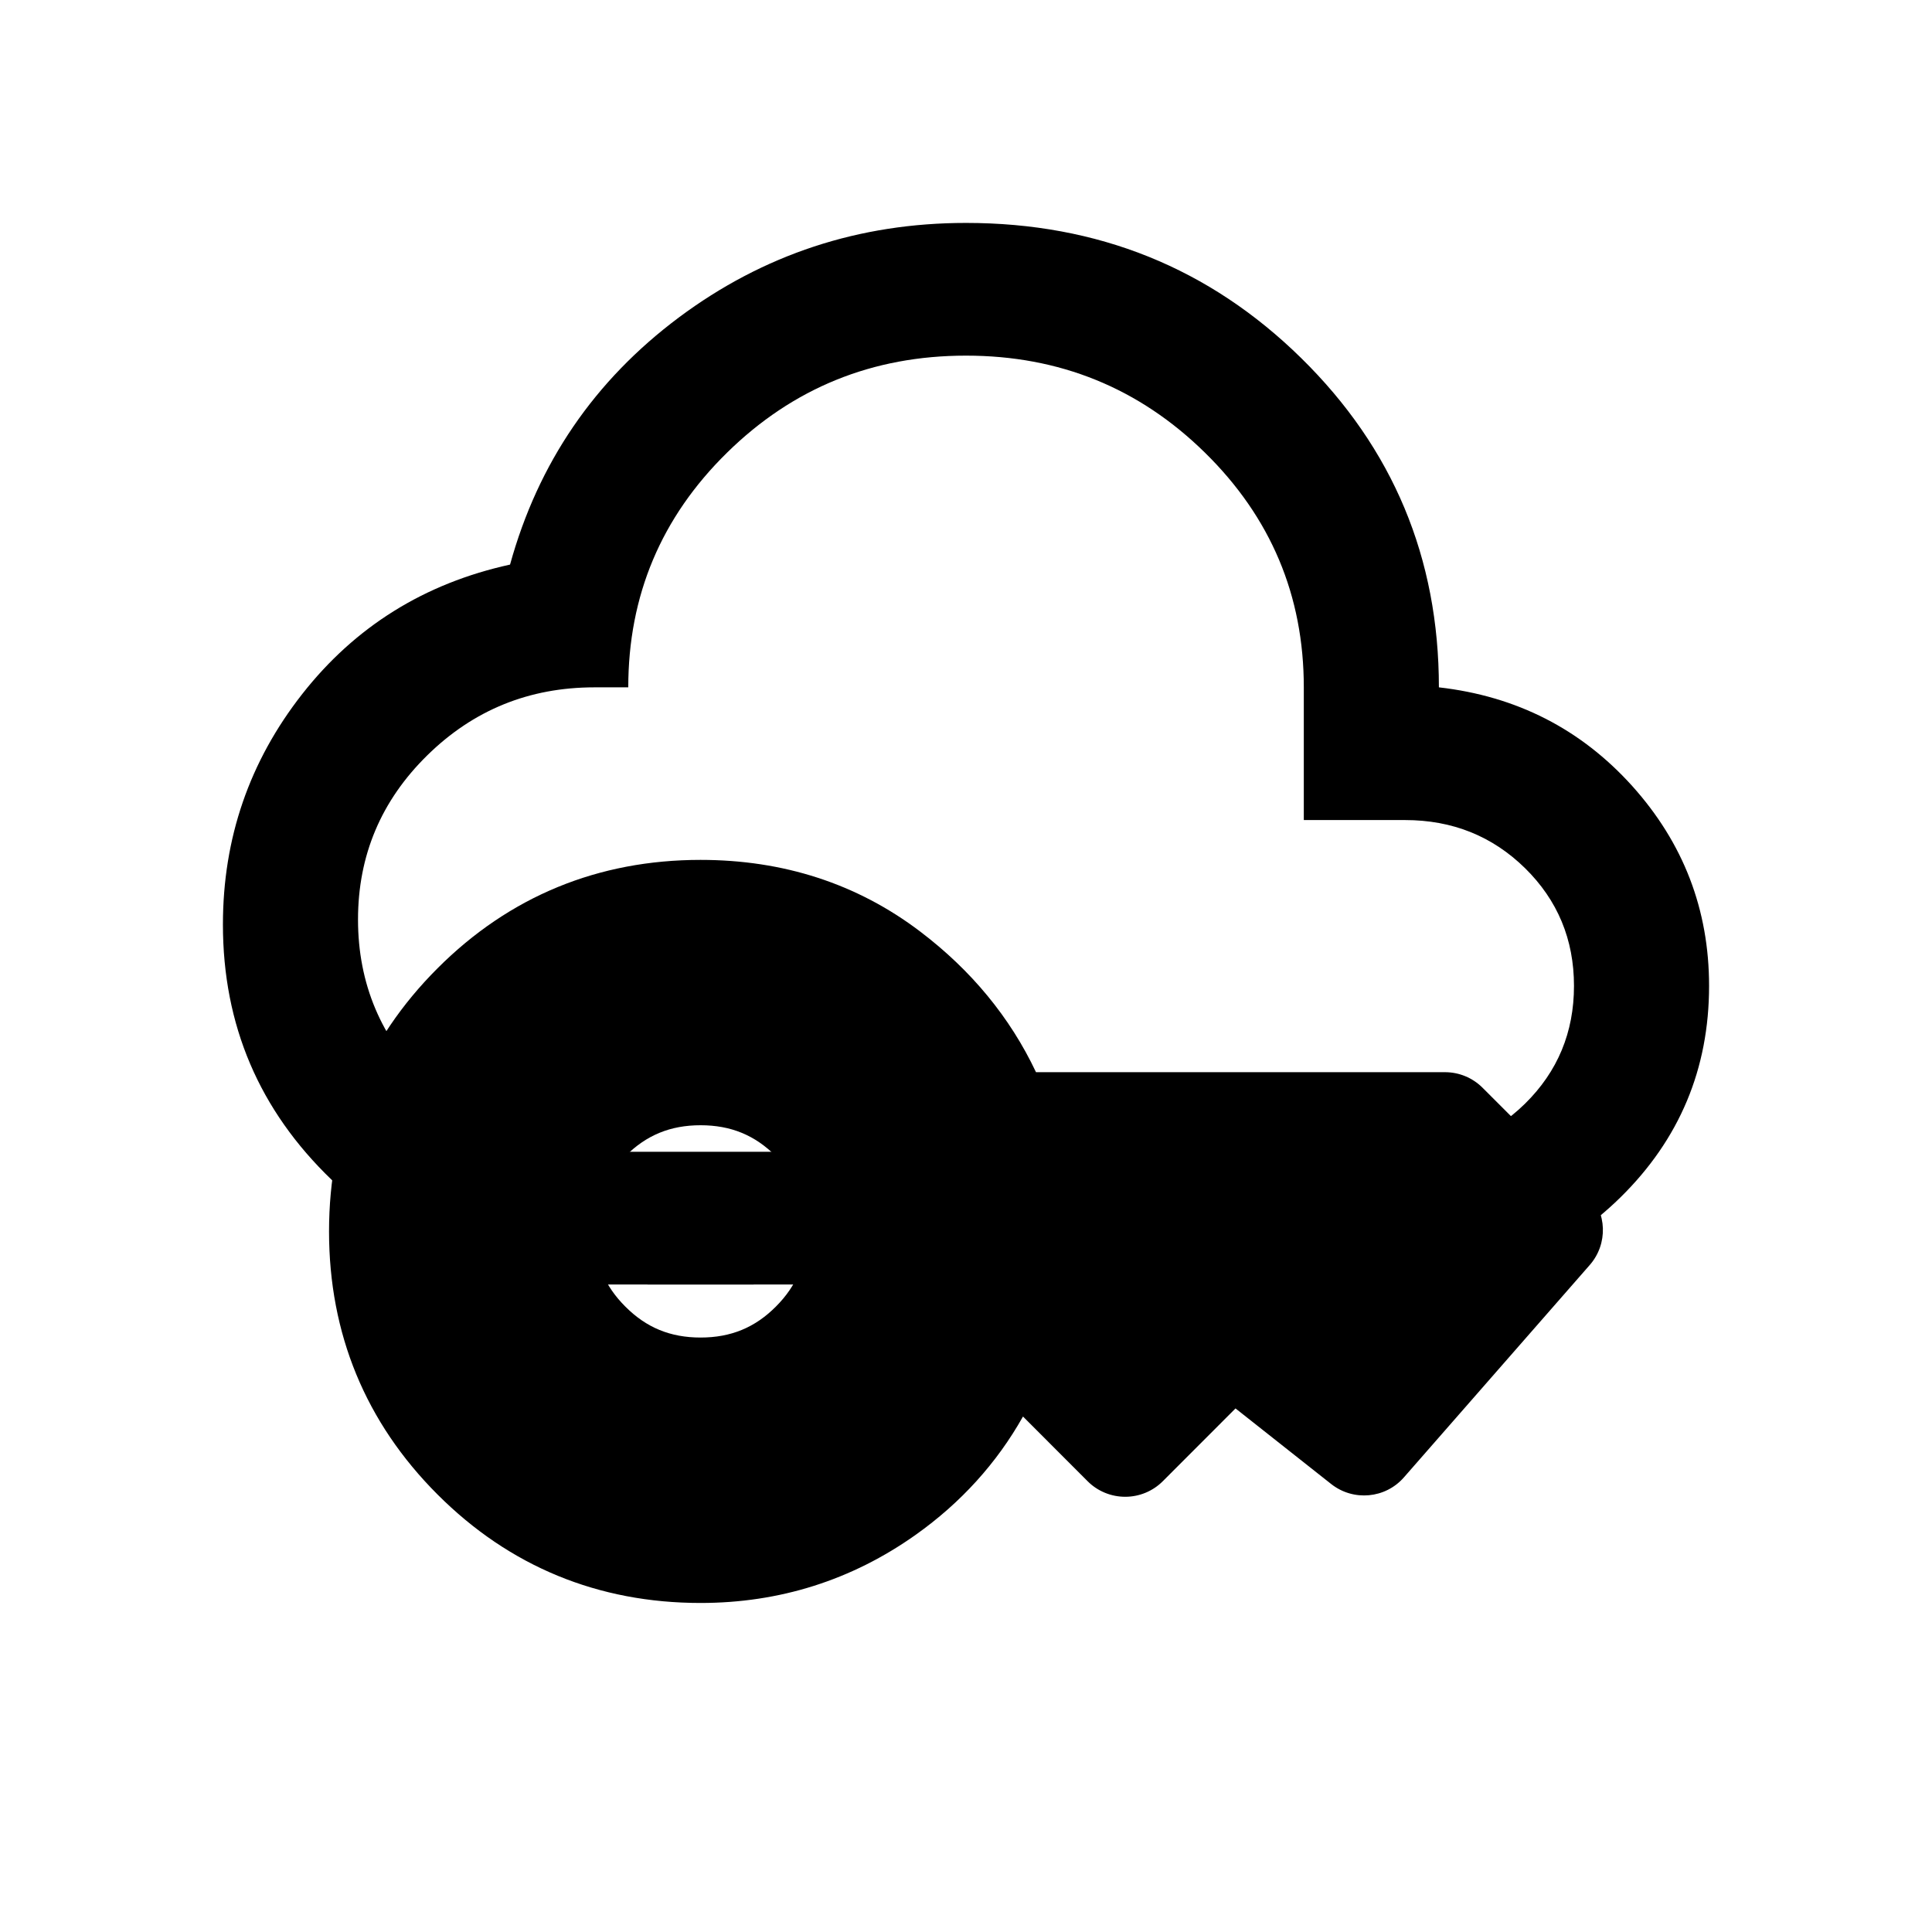
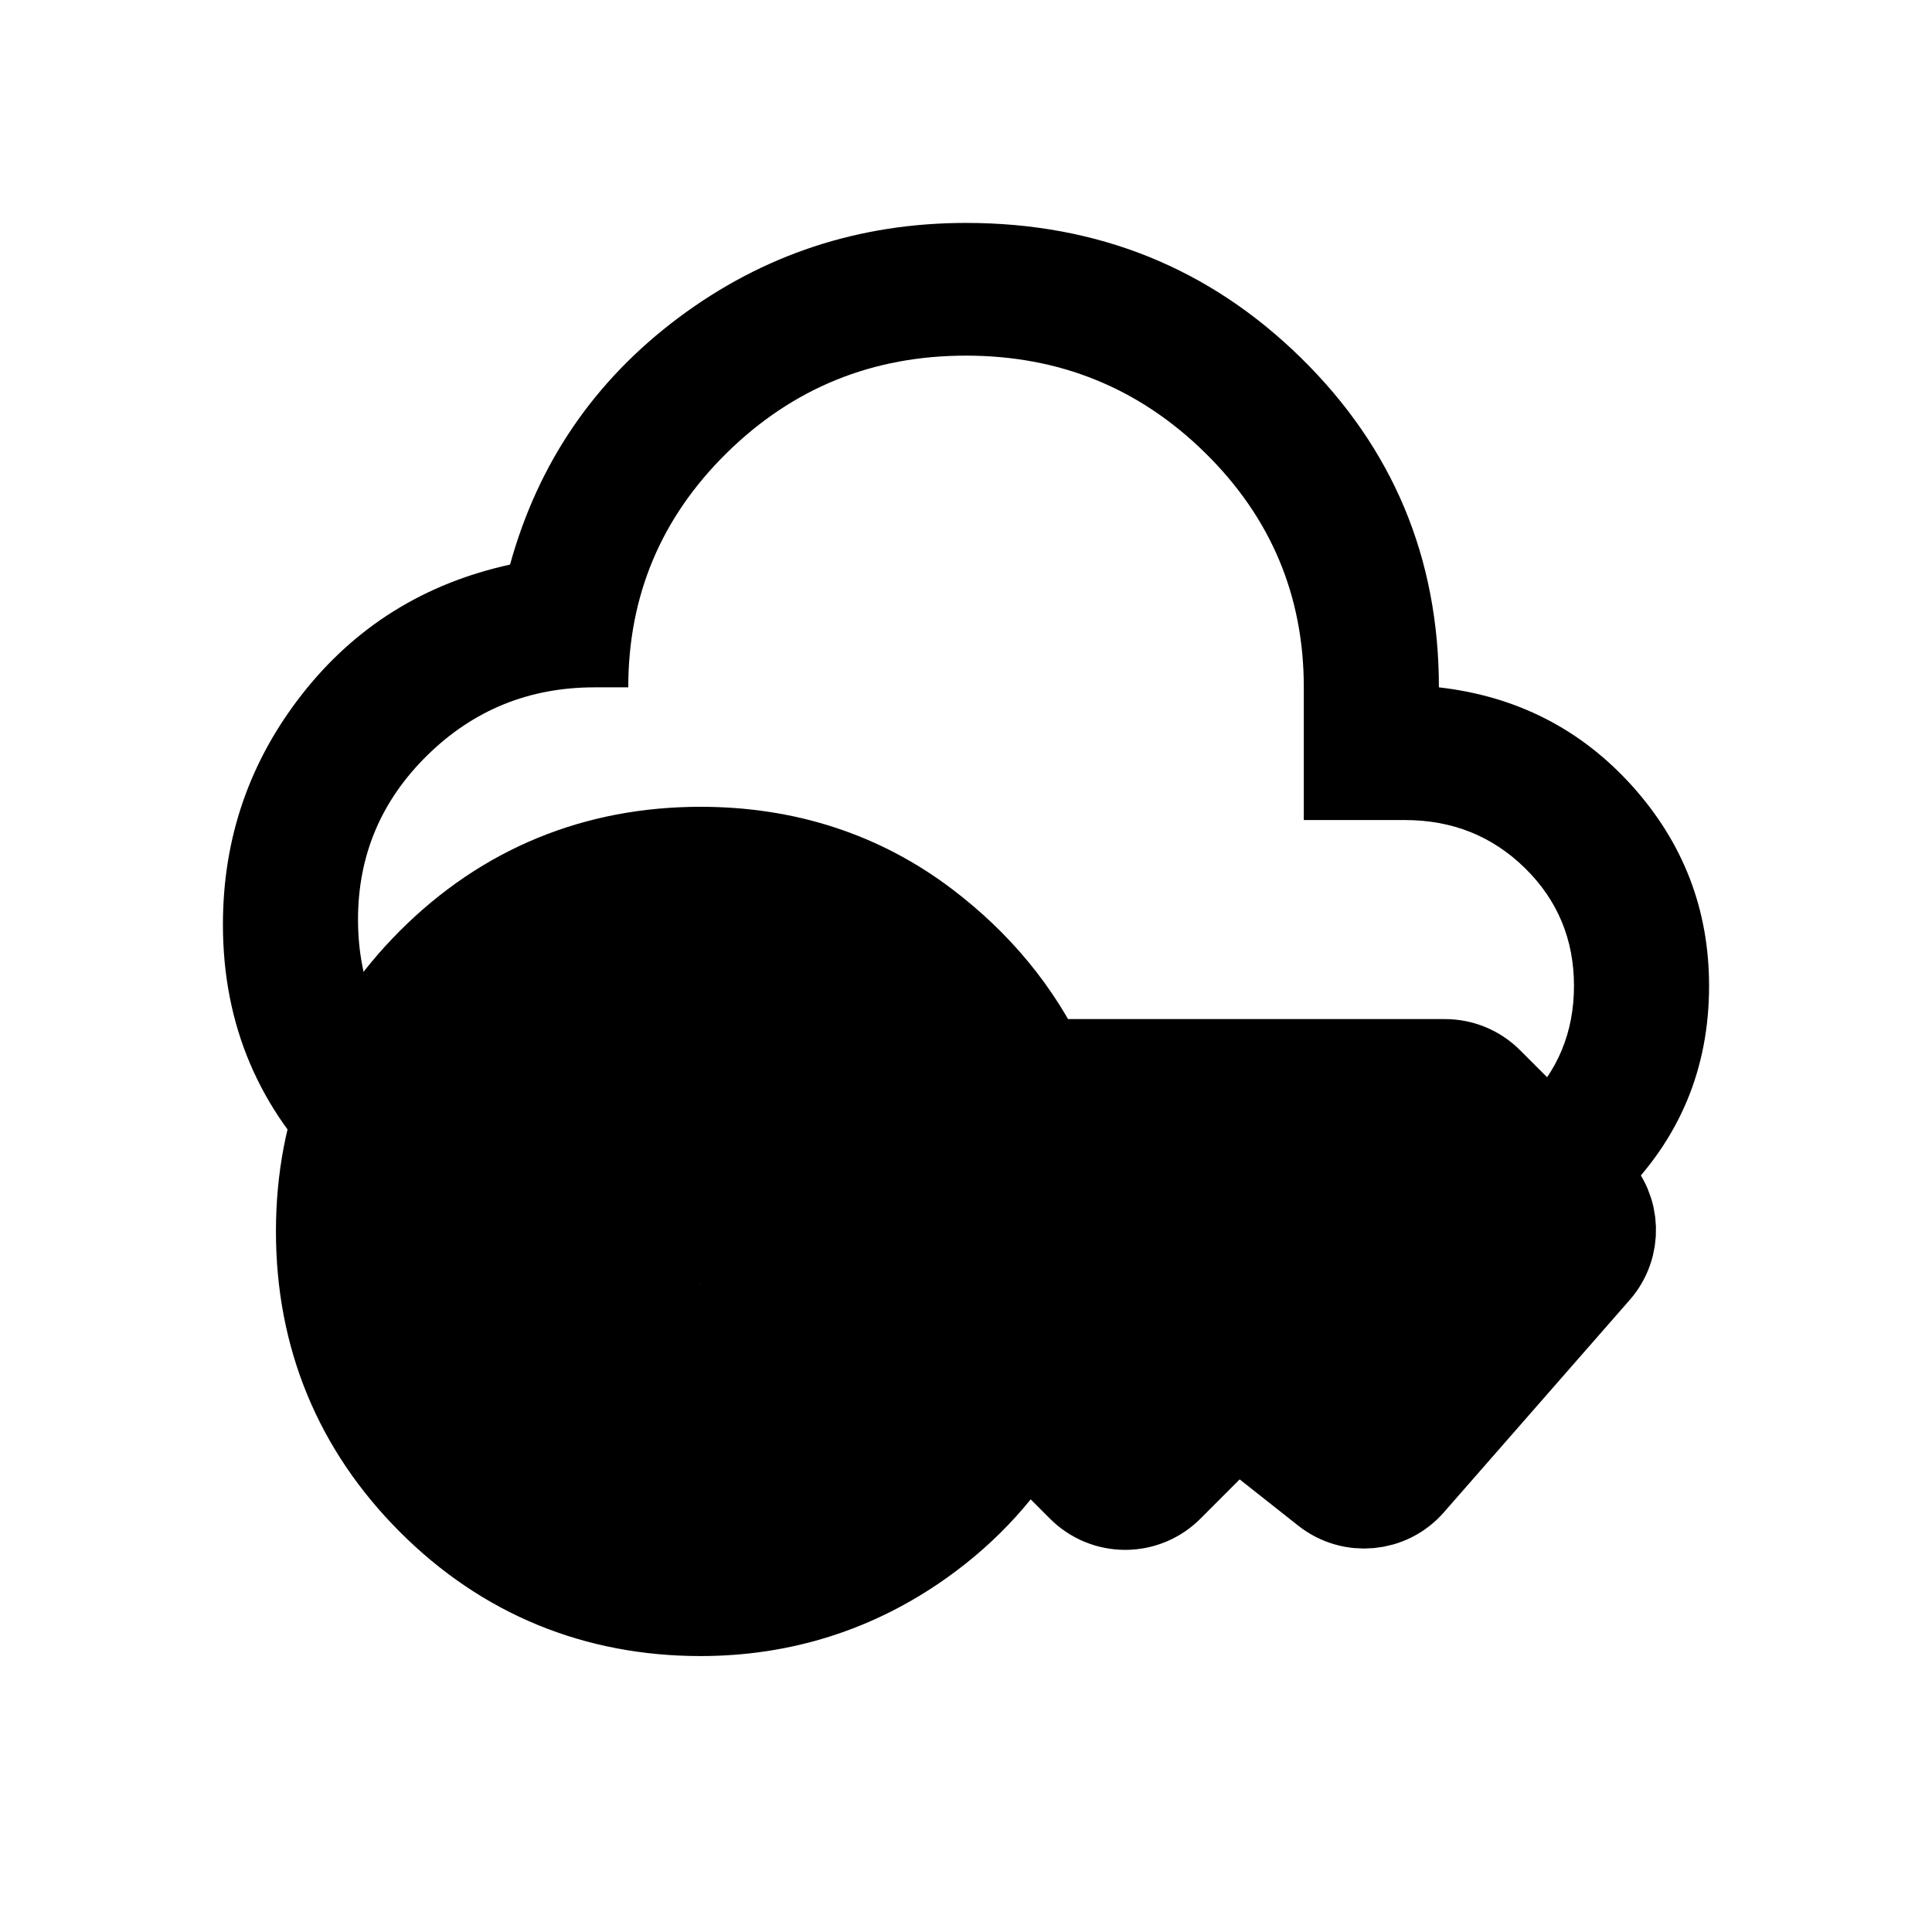
- <svg xmlns="http://www.w3.org/2000/svg" width="26" height="26" viewBox="0 0 26 26" fill="inherit">
+ <svg xmlns="http://www.w3.org/2000/svg" class="sso-icon" width="26" height="26" viewBox="0 0 26 26" fill="inherit">
  <path d="M8 17.286C6.621 17.286 5.443 16.817 4.466 15.88C3.489 14.942 3 13.796 3 12.442C3 11.281 3.356 10.247 4.068 9.339C4.78 8.432 5.712 7.851 6.864 7.598C7.242 6.229 8 5.121 9.136 4.272C10.273 3.424 11.561 3 13 3C14.773 3 16.276 3.606 17.511 4.819C18.746 6.032 19.364 7.509 19.364 9.25C20.409 9.369 21.276 9.812 21.966 10.578C22.655 11.345 23 12.241 23 13.268C23 14.384 22.602 15.333 21.807 16.114C21.011 16.895 20.046 17.286 18.909 17.286H8ZM8 15.5H18.909C19.546 15.5 20.083 15.284 20.523 14.853C20.962 14.421 21.182 13.893 21.182 13.268C21.182 12.643 20.962 12.115 20.523 11.683C20.083 11.252 19.546 11.036 18.909 11.036H17.546V9.25C17.546 8.015 17.102 6.962 16.216 6.092C15.329 5.221 14.258 4.786 13 4.786C11.742 4.786 10.671 5.221 9.784 6.092C8.898 6.962 8.455 8.015 8.455 9.25H8C7.121 9.25 6.371 9.555 5.75 10.165C5.129 10.775 4.818 11.512 4.818 12.375C4.818 13.238 5.129 13.975 5.75 14.585C6.371 15.195 7.121 15.5 8 15.5Z" fill="inherit" />
-   <path d="M12.324 20.654C12.931 20.223 13.414 19.69 13.767 19.063L14.637 19.934C14.771 20.068 14.953 20.143 15.143 20.143C15.332 20.143 15.514 20.068 15.648 19.934L16.627 18.954L17.914 19.971C18.213 20.207 18.644 20.168 18.894 19.881L21.394 17.024C21.642 16.741 21.628 16.314 21.362 16.049L19.951 14.638C19.817 14.504 19.636 14.429 19.446 14.429H13.942C13.592 13.689 13.07 13.058 12.387 12.539C11.534 11.89 10.538 11.572 9.428 11.572C8.051 11.572 6.856 12.062 5.888 13.031C4.919 13.999 4.428 15.194 4.428 16.572C4.428 17.949 4.919 19.143 5.888 20.112C6.856 21.081 8.051 21.572 9.428 21.572C10.491 21.572 11.463 21.265 12.324 20.654ZM10.441 17.584C10.16 17.866 9.836 18 9.428 18C9.02 18 8.697 17.866 8.416 17.584C8.134 17.303 8 16.979 8 16.572C8 16.163 8.134 15.84 8.416 15.559C8.697 15.277 9.02 15.143 9.428 15.143C9.836 15.143 10.16 15.277 10.441 15.559C10.722 15.84 10.857 16.163 10.857 16.572C10.857 16.979 10.722 17.303 10.441 17.584Z" fill="inherit" stroke-width="1.429" stroke-linejoin="round" />
-   <rect x="8.714" y="15.857" width="1.429" height="1.429" fill="inherit" />
+   <path d="M12.324 20.654C12.931 20.223 13.414 19.69 13.767 19.063L14.637 19.934C14.771 20.068 14.953 20.143 15.143 20.143C15.332 20.143 15.514 20.068 15.648 19.934L16.627 18.954L17.914 19.971C18.213 20.207 18.644 20.168 18.894 19.881L21.394 17.024C21.642 16.741 21.628 16.314 21.362 16.049L19.951 14.638C19.817 14.504 19.636 14.429 19.446 14.429H13.942C13.592 13.689 13.07 13.058 12.387 12.539C11.534 11.89 10.538 11.572 9.428 11.572C8.051 11.572 6.856 12.062 5.888 13.031C4.919 13.999 4.428 15.194 4.428 16.572C4.428 17.949 4.919 19.143 5.888 20.112C6.856 21.081 8.051 21.572 9.428 21.572C10.491 21.572 11.463 21.265 12.324 20.654ZM10.441 17.584C10.16 17.866 9.836 18 9.428 18C9.02 18 8.697 17.866 8.416 17.584C8.134 17.303 8 16.979 8 16.572C8 16.163 8.134 15.84 8.416 15.559C8.697 15.277 9.02 15.143 9.428 15.143C9.836 15.143 10.16 15.277 10.441 15.559C10.722 15.84 10.857 16.163 10.857 16.572C10.857 16.979 10.722 17.303 10.441 17.584Z" fill="inherit" stroke="currentcolor" stroke-width="1.429" stroke-linejoin="round" />
+   <rect x="8.714" y="15.857" width="1.429" height="1.429" fill="currentcolor" />
</svg>
